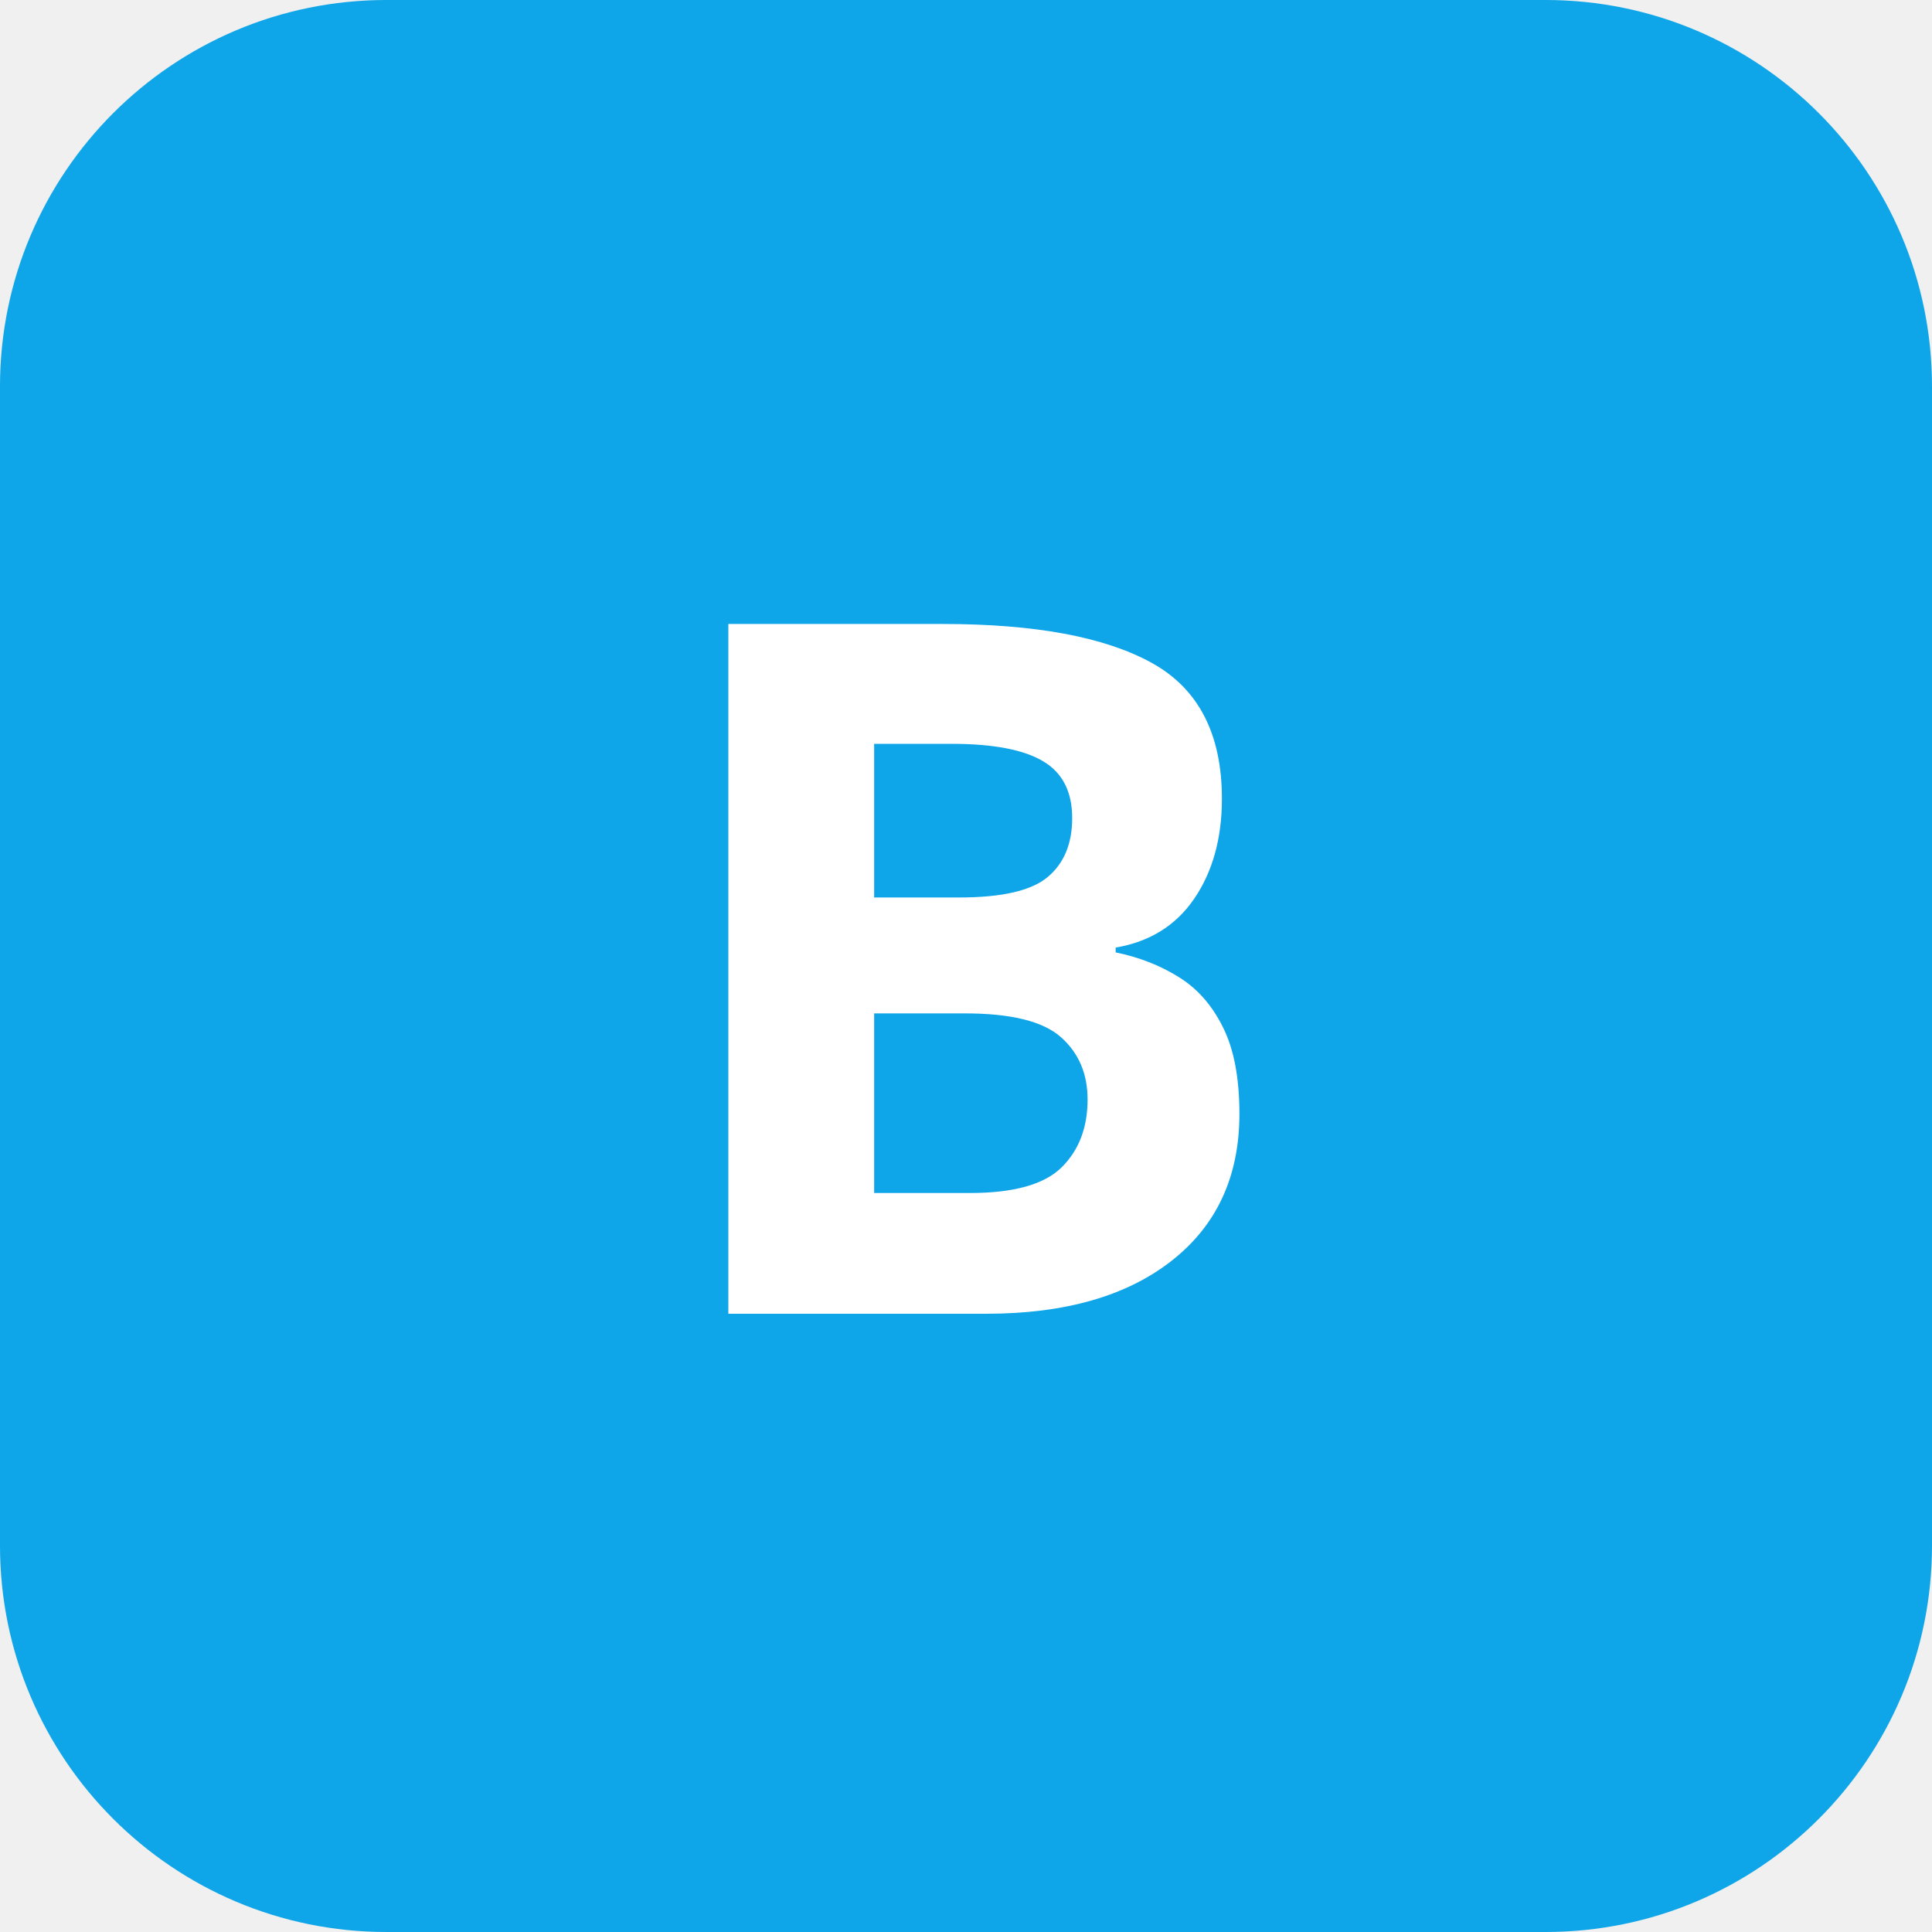
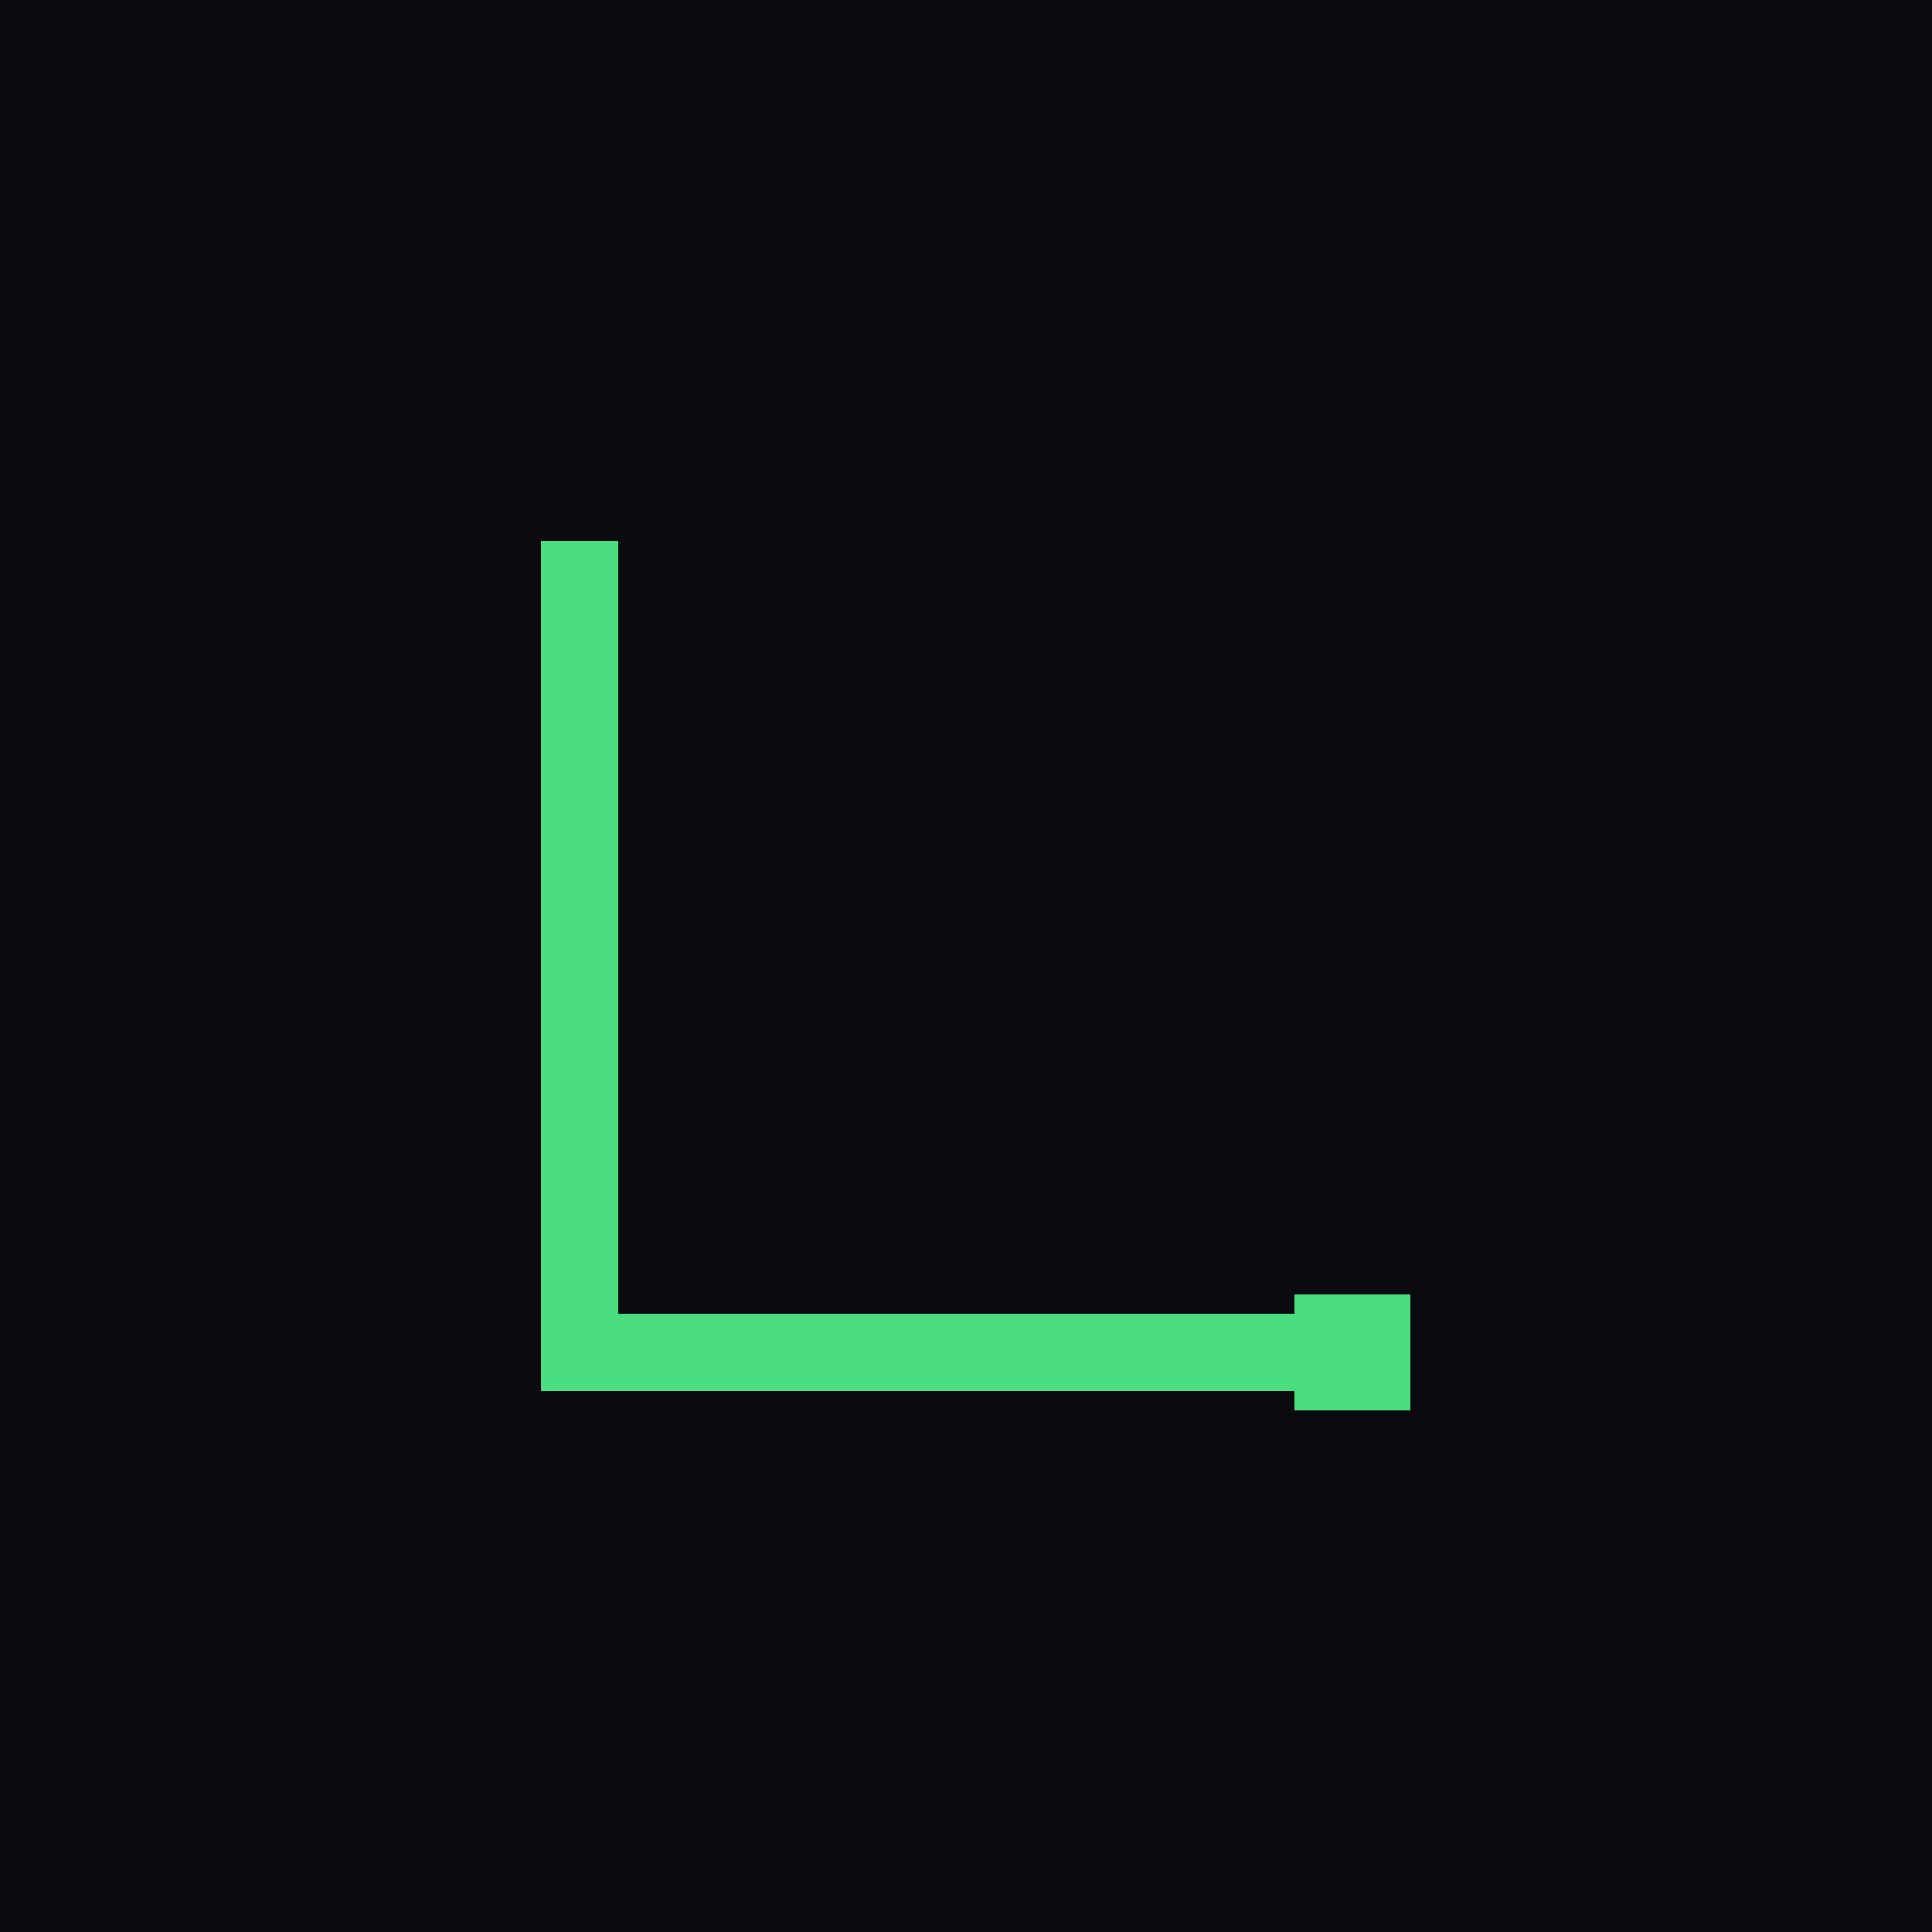
<svg xmlns="http://www.w3.org/2000/svg" viewBox="0 0 100 100">
-   <rect width="100" height="100" rx="20" fill="#0ea5e9" />
-   <text x="50" y="68" font-family="system-ui, sans-serif" font-size="50" font-weight="bold" text-anchor="middle" fill="white">B</text>
+   <rect width="100" height="100" fill="#0a0a0f" />
+   <path d="M30 30 L30 70 L70 70" stroke="#4ade80" stroke-width="4" stroke-linecap="square" fill="none" />
+   <rect x="67" y="67" width="6" height="6" fill="#4ade80" />
</svg>
